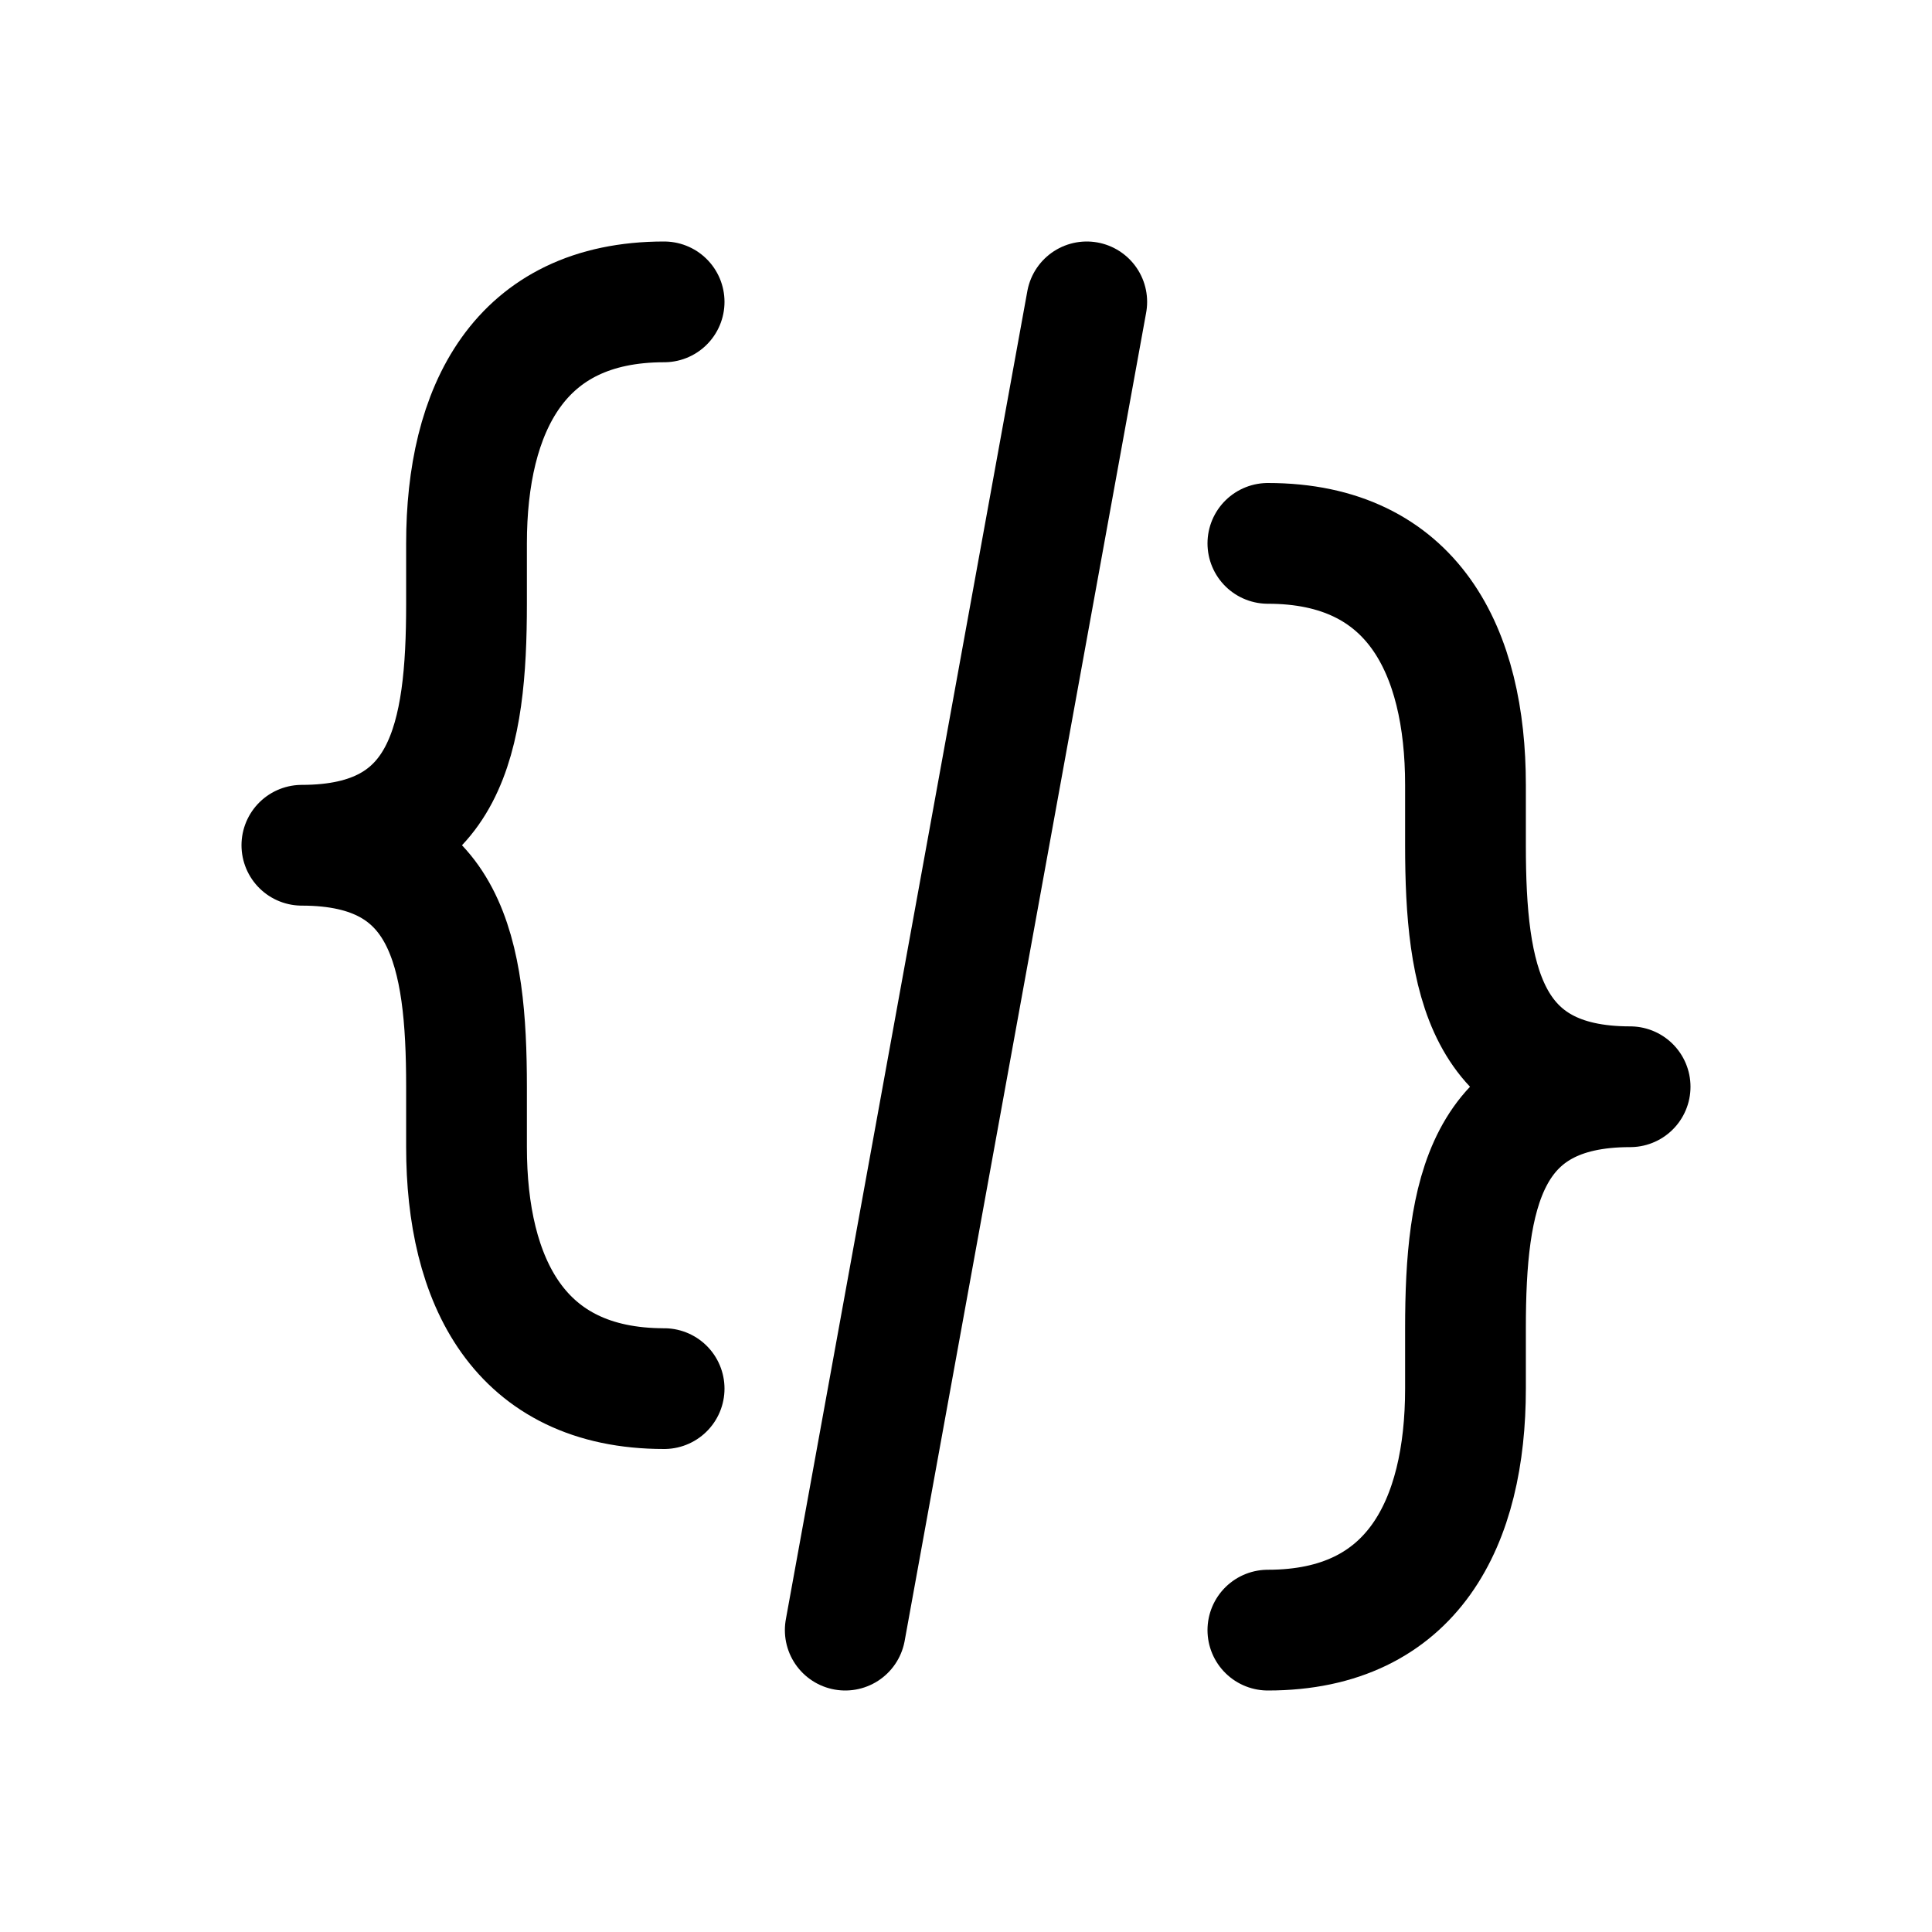
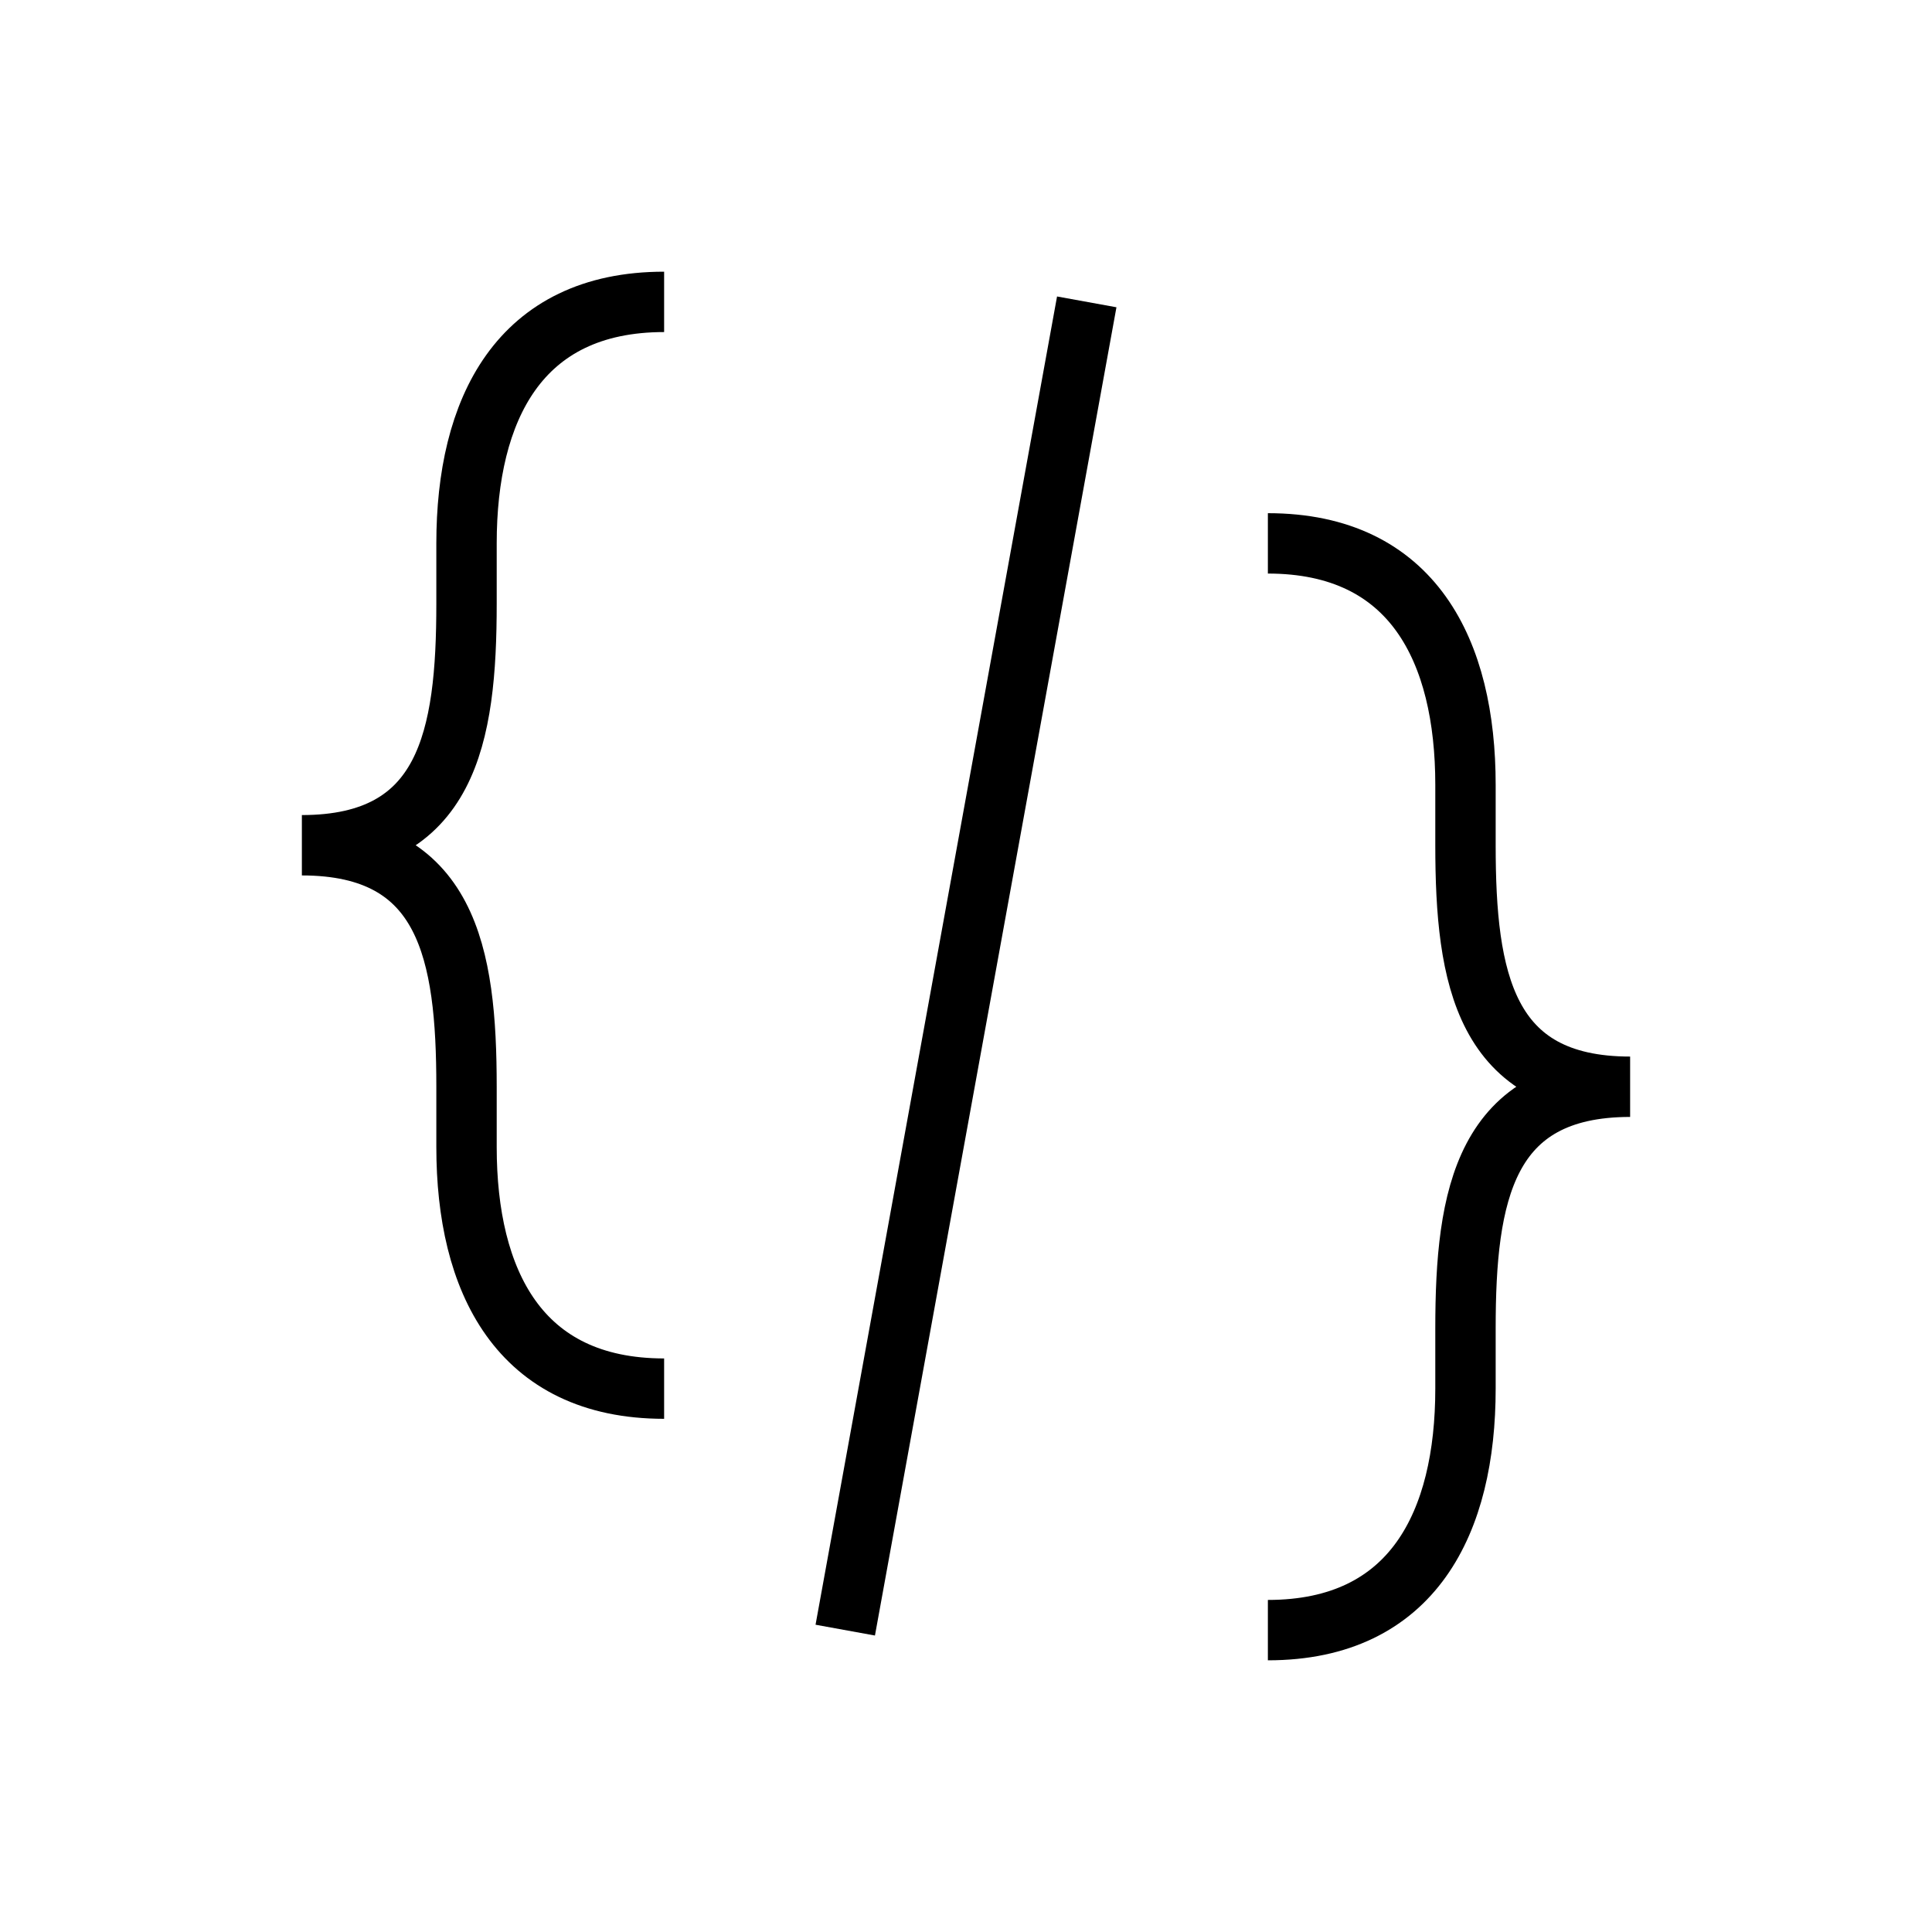
<svg xmlns="http://www.w3.org/2000/svg" width="32" height="32" viewBox="0 0 32 32" fill="none">
-   <path d="M21 9C23.41 9 24.273 10.791 24.273 13V14C24.273 16.209 24.59 18 27 18C24.59 18 24.273 19.791 24.273 22V23C24.273 25.209 23.41 27 21 27" stroke="black" stroke-width="2" stroke-linecap="round" stroke-linejoin="round" />
-   <path d="M11 5C8.59 5 7.727 6.791 7.727 9V10C7.727 12.209 7.41 14 5 14C7.41 14 7.727 15.791 7.727 18V19C7.727 21.209 8.59 23 11 23" stroke="black" stroke-width="2" stroke-linecap="round" stroke-linejoin="round" />
-   <path d="M18 5L14 27" stroke="black" stroke-width="2" stroke-linecap="round" stroke-linejoin="round" />
+   <path d="M21 9C23.41 9 24.273 10.791 24.273 13V14C24.273 16.209 24.59 18 27 18C24.59 18 24.273 19.791 24.273 22V23C24.273 25.209 23.41 27 21 27" stroke="black" strokeWidth="2" strokeLinecap="round" strokeLinejoin="round" />
+   <path d="M11 5C8.59 5 7.727 6.791 7.727 9V10C7.727 12.209 7.41 14 5 14C7.41 14 7.727 15.791 7.727 18V19C7.727 21.209 8.59 23 11 23" stroke="black" strokeWidth="2" strokeLinecap="round" strokeLinejoin="round" />
+   <path d="M18 5L14 27" stroke="black" strokeWidth="2" strokeLinecap="round" strokeLinejoin="round" />
</svg>
